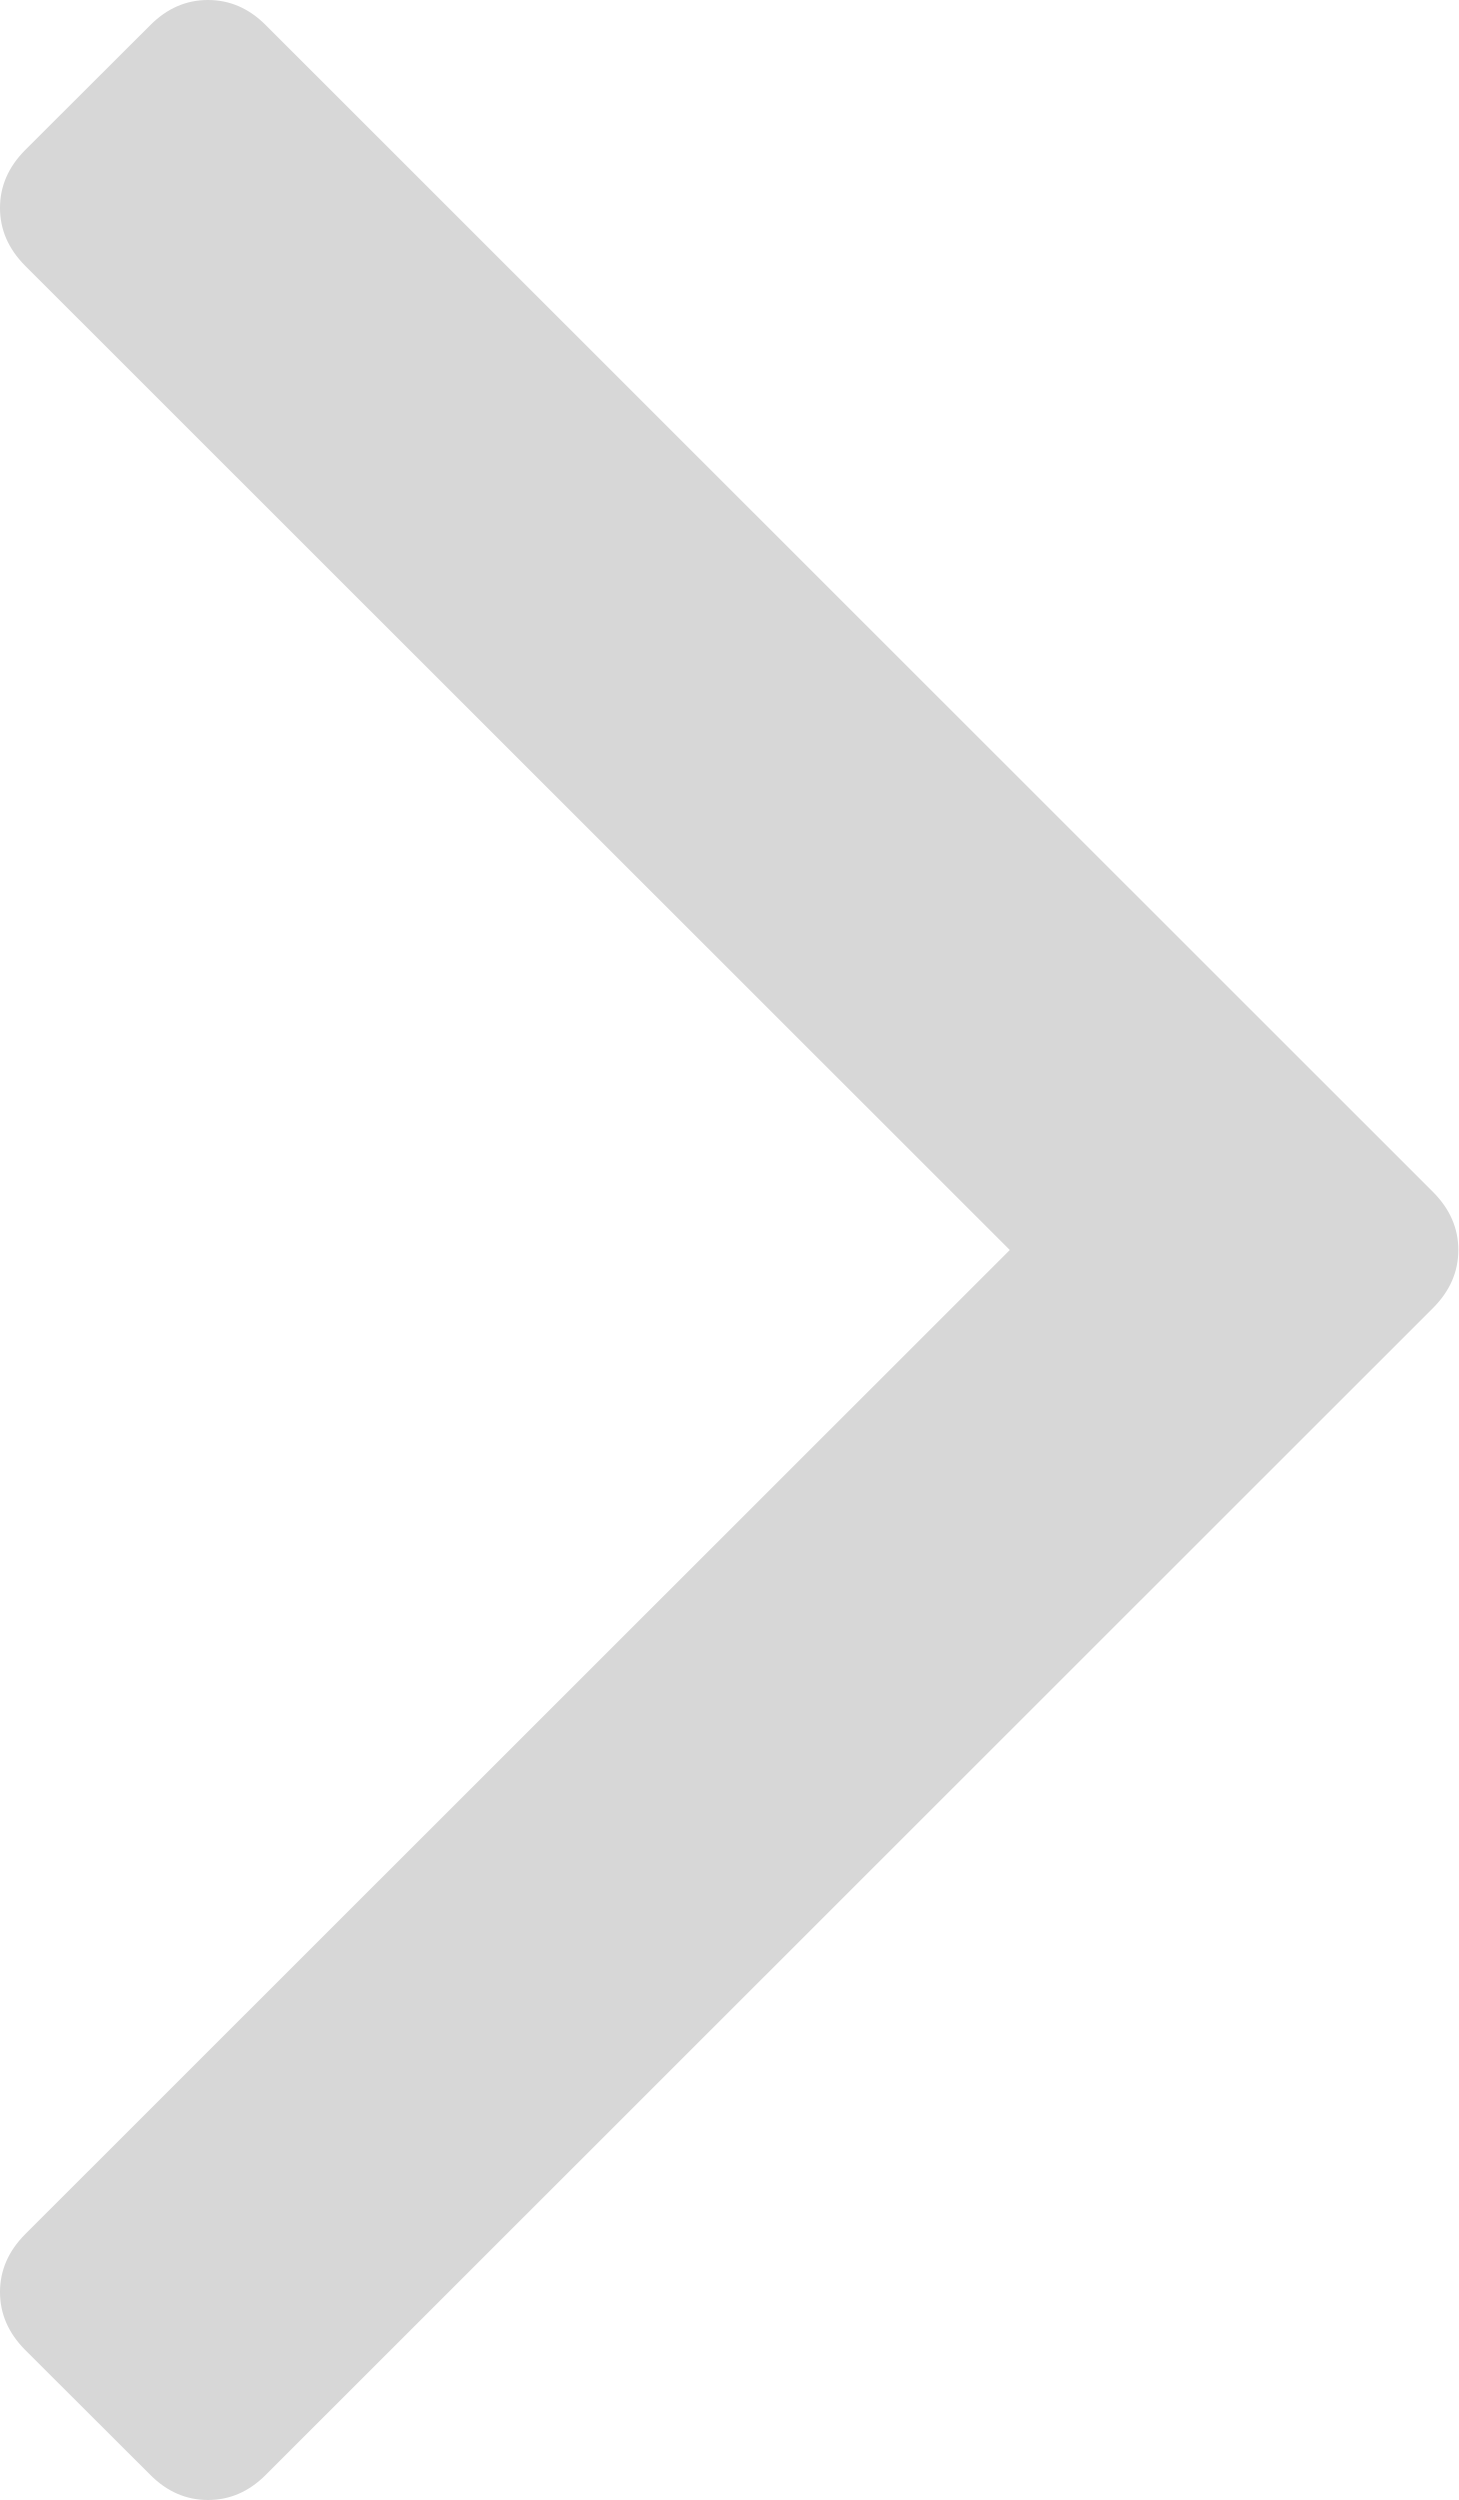
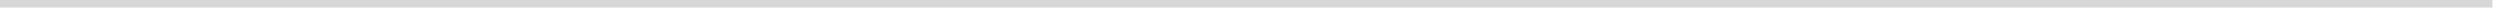
- <svg xmlns="http://www.w3.org/2000/svg" version="1.1" width="7px" height="12px">
-   <g transform="matrix(1 0 0 1 -406 -186 )">
-     <path d="M 6.88 5.723  C 6.96 5.804  7 5.896  7 6  C 7 6.104  6.96 6.196  6.88 6.277  L 1.275 11.88  C 1.195 11.96  1.103 12  0.998 12  C 0.894 12  0.802 11.96  0.722 11.88  L 0.12 11.279  C 0.04 11.198  0 11.106  0 11.002  C 0 10.898  0.04 10.806  0.12 10.725  L 4.847 6  L 0.12 1.275  C 0.04 1.194  0 1.102  0 0.998  C 0 0.894  0.04 0.802  0.12 0.721  L 0.722 0.12  C 0.802 0.04  0.894 0  0.998 0  C 1.103 0  1.195 0.04  1.275 0.12  L 6.88 5.723  Z " fill-rule="nonzero" fill="#d7d7d7" stroke="none" transform="matrix(1 0 0 1 406 186 )" />
+ <svg xmlns="http://www.w3.org/2000/svg" version="1.1" width="331px" height="2px">
+   <g transform="matrix(1 0 0 1 -88 -169 )">
+     <path d="M 88 169.5  L 418 169.5  " stroke-width="1" stroke="#d7d7d7" fill="none" />
  </g>
</svg>
